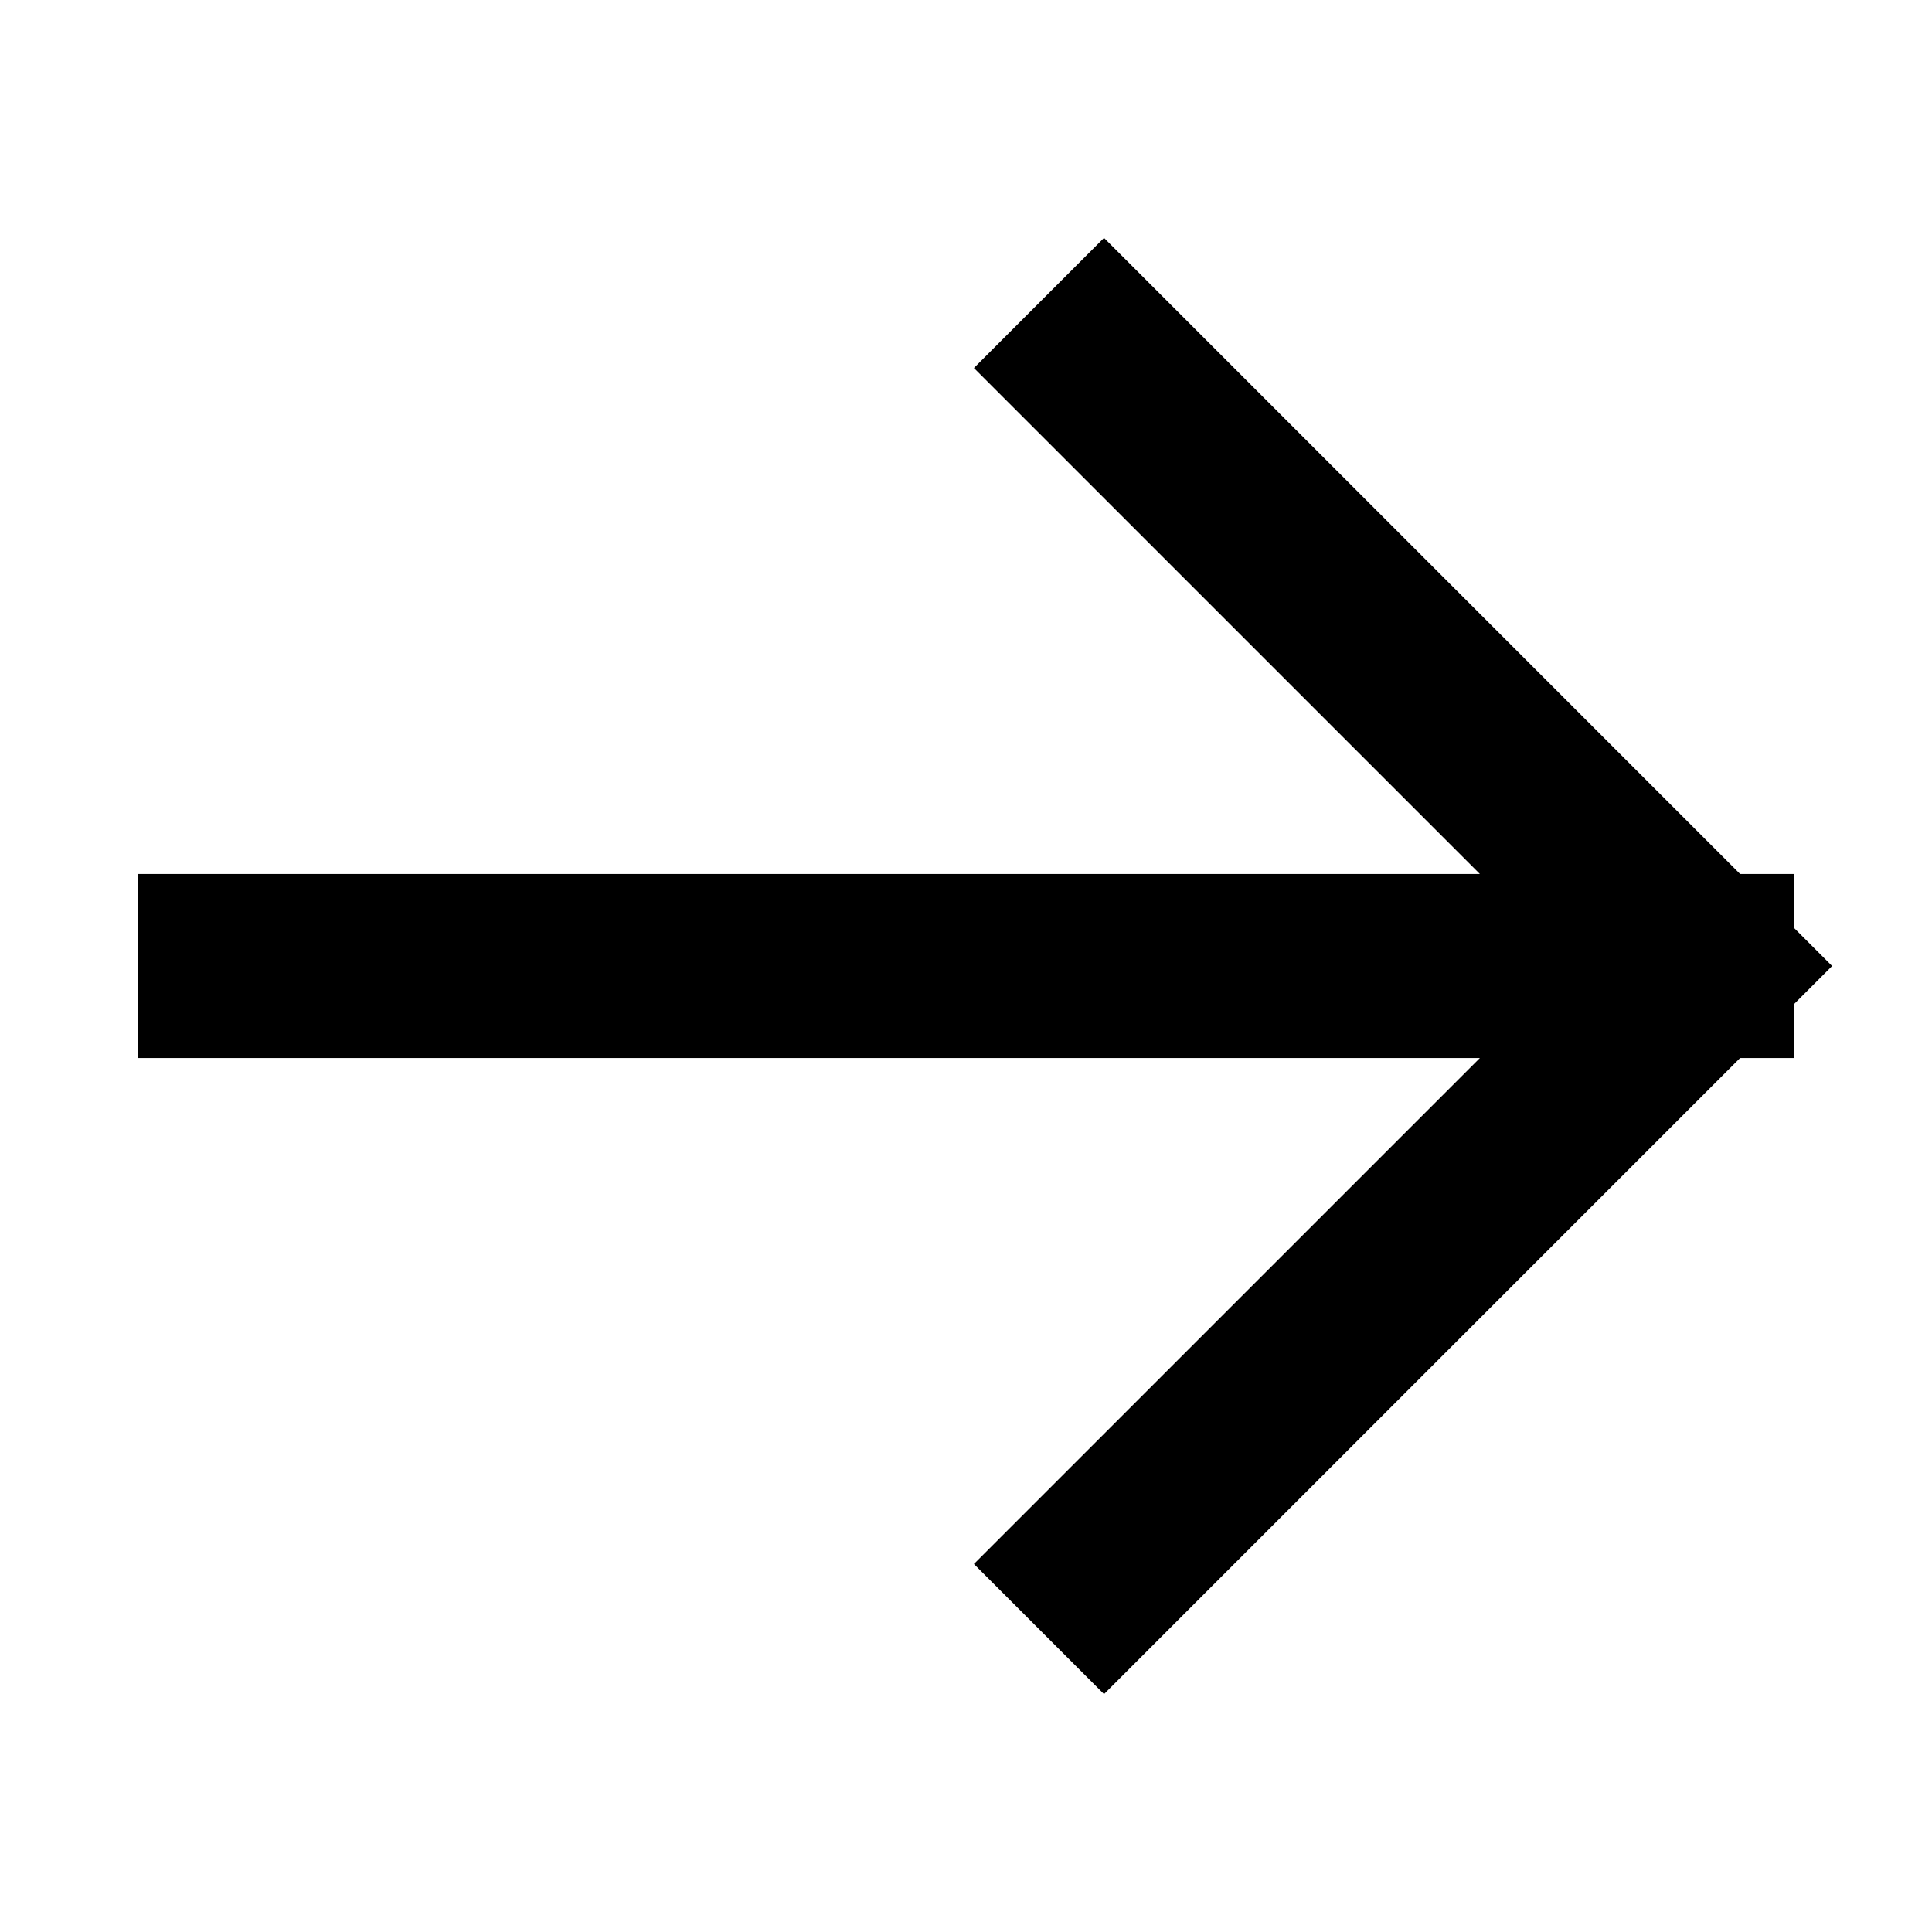
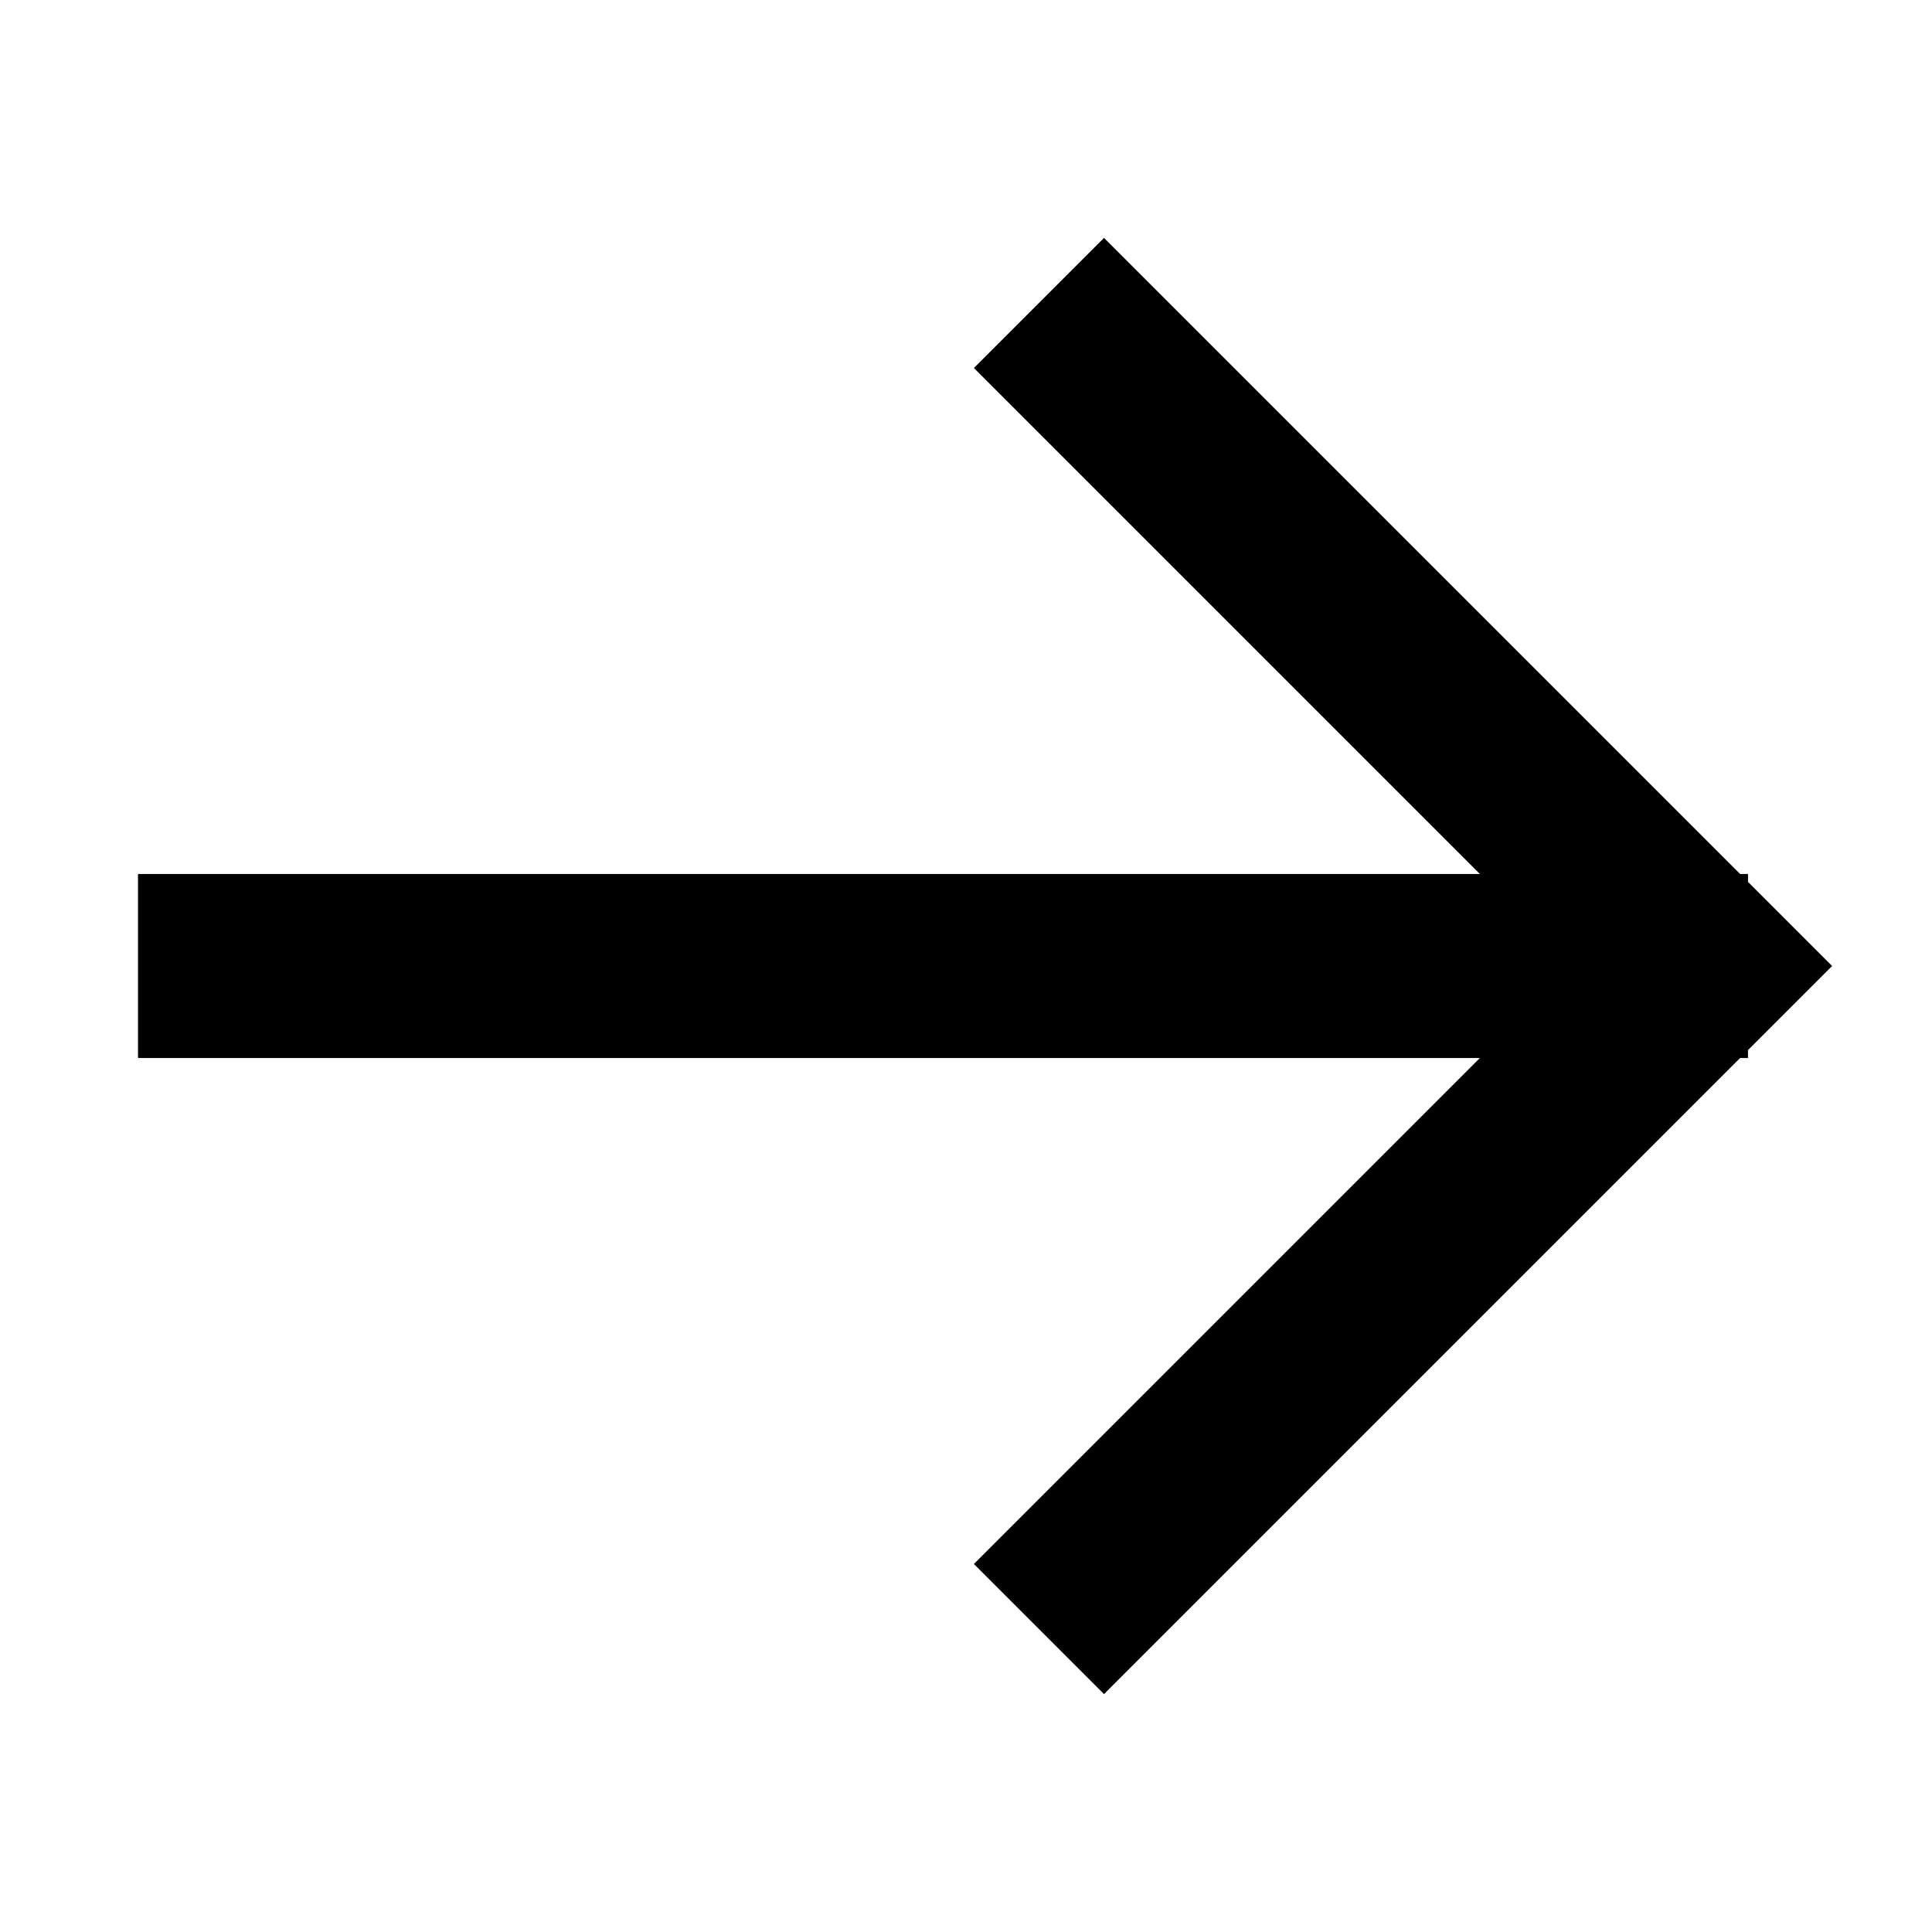
<svg xmlns="http://www.w3.org/2000/svg" width="16" height="16" fill="none" viewBox="0 0 21 20" class="sc-pzMyG gRERfq" color="currentColor" role="img">
  <g>
-     <path d="M18.5 10H2.5M18.5 10L12 16.5M18.5 10L12 3.5" stroke="currentColor" stroke-width="2" stroke-linecap="square" stroke-linejoin="round" />
+     <path d="M18.0 10H2.5M18.5 10L12 16.5M18.5 10L12 3.5" stroke="currentColor" stroke-width="2" stroke-linecap="square" stroke-linejoin="round" />
  </g>
</svg>
